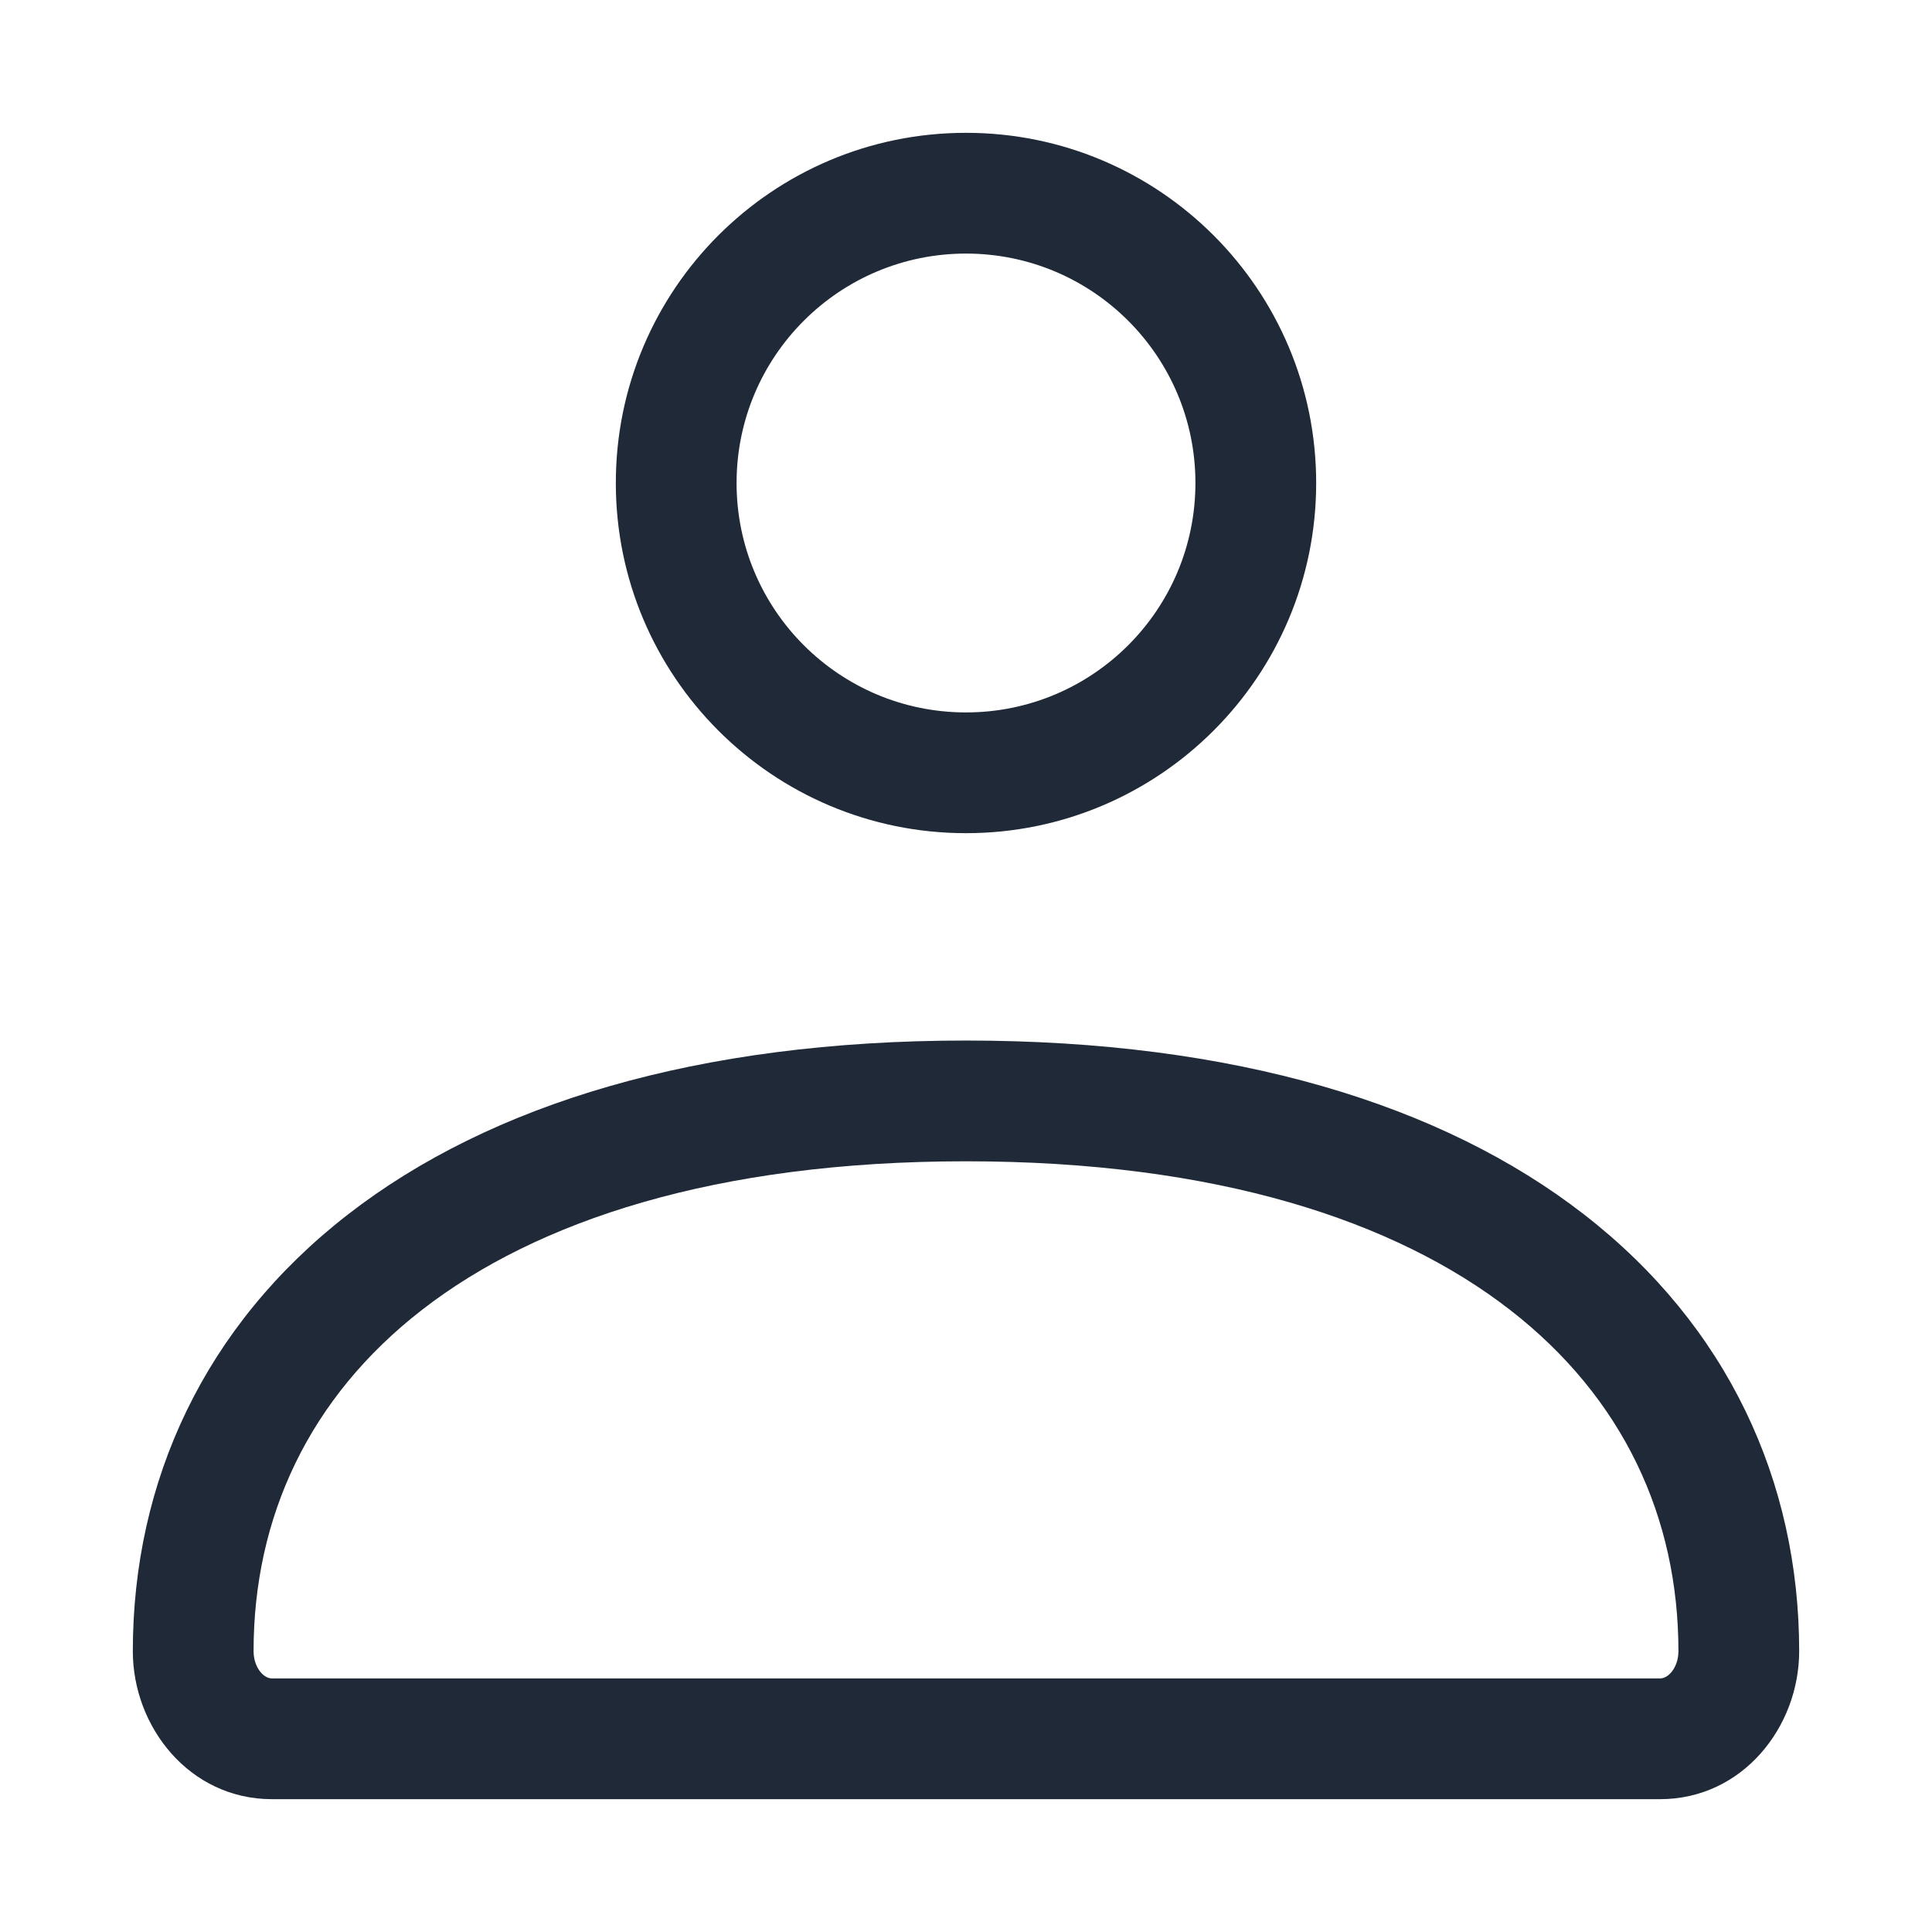
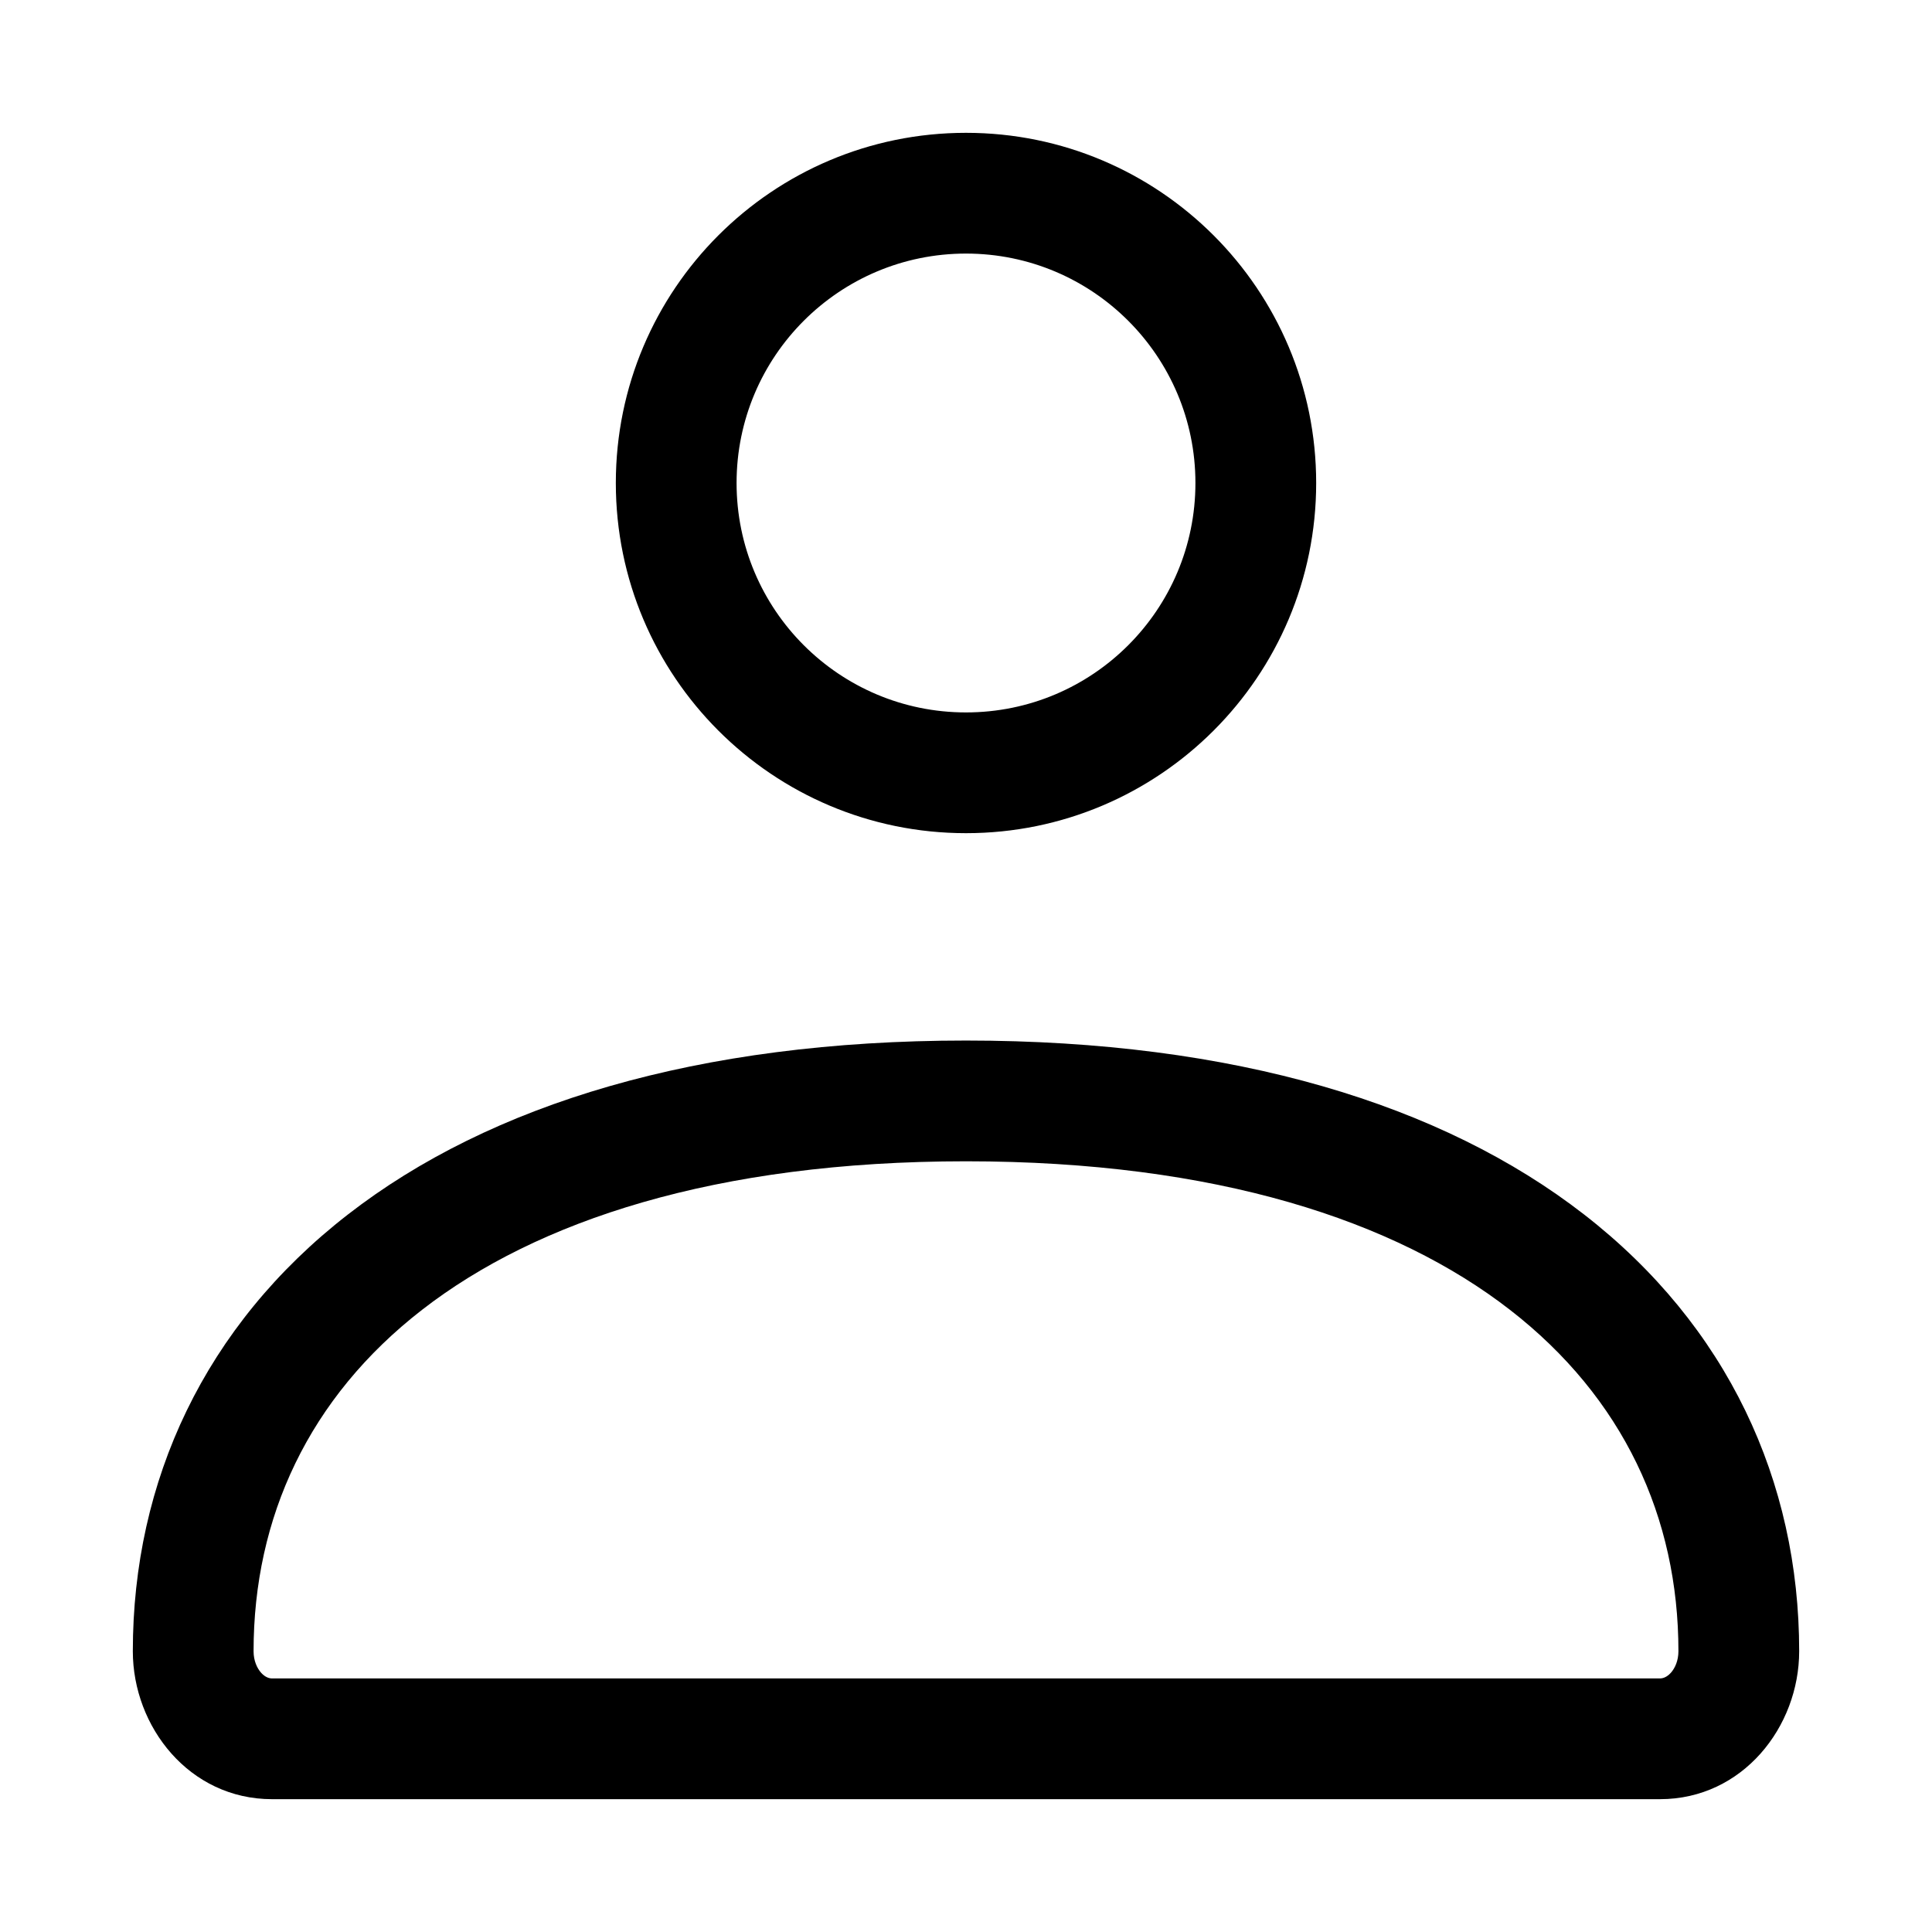
<svg xmlns="http://www.w3.org/2000/svg" width="24" height="24" viewBox="0 0 24 24" fill="none">
-   <path fill-rule="evenodd" clip-rule="evenodd" d="M12 3.15C10.426 3.15 9.15 4.426 9.15 6C9.15 7.574 10.426 8.85 12 8.85C13.574 8.85 14.85 7.574 14.85 6C14.85 4.426 13.574 3.15 12 3.15ZM7.65 6C7.65 3.597 9.597 1.65 12 1.65C14.402 1.65 16.35 3.597 16.35 6C16.35 8.402 14.402 10.35 12 10.35C9.597 10.35 7.65 8.402 7.65 6ZM4.323 15.086C6.087 13.717 8.667 12.926 12 12.926C15.333 12.926 17.913 13.717 19.677 15.086C21.458 16.468 22.35 18.397 22.35 20.512C22.35 21.451 21.648 22.35 20.621 22.35H3.379C2.352 22.35 1.65 21.451 1.65 20.512C1.65 18.397 2.542 16.468 4.323 15.086ZM5.243 16.271C3.835 17.363 3.15 18.852 3.15 20.512C3.15 20.63 3.193 20.723 3.244 20.78C3.294 20.835 3.343 20.85 3.379 20.85H20.621C20.657 20.85 20.706 20.835 20.756 20.78C20.807 20.723 20.85 20.63 20.85 20.512C20.85 18.852 20.165 17.363 18.757 16.271C17.333 15.166 15.113 14.426 12 14.426C8.887 14.426 6.667 15.166 5.243 16.271Z" fill="#1F2937" />
+   <path fill-rule="evenodd" clip-rule="evenodd" d="M12 3.15C10.426 3.15 9.15 4.426 9.15 6C9.15 7.574 10.426 8.85 12 8.85C13.574 8.85 14.85 7.574 14.85 6C14.85 4.426 13.574 3.15 12 3.15ZM7.65 6C7.65 3.597 9.597 1.65 12 1.65C14.402 1.65 16.35 3.597 16.35 6C16.35 8.402 14.402 10.35 12 10.35C9.597 10.35 7.65 8.402 7.65 6ZM4.323 15.086C6.087 13.717 8.667 12.926 12 12.926C15.333 12.926 17.913 13.717 19.677 15.086C21.458 16.468 22.35 18.397 22.35 20.512C22.35 21.451 21.648 22.35 20.621 22.35H3.379C2.352 22.35 1.65 21.451 1.65 20.512C1.65 18.397 2.542 16.468 4.323 15.086ZM5.243 16.271C3.835 17.363 3.15 18.852 3.15 20.512C3.15 20.63 3.193 20.723 3.244 20.78C3.294 20.835 3.343 20.85 3.379 20.85H20.621C20.657 20.85 20.706 20.835 20.756 20.78C20.807 20.723 20.85 20.63 20.85 20.512C20.85 18.852 20.165 17.363 18.757 16.271C17.333 15.166 15.113 14.426 12 14.426C8.887 14.426 6.667 15.166 5.243 16.271Z" fill="currentColor" />
</svg>
